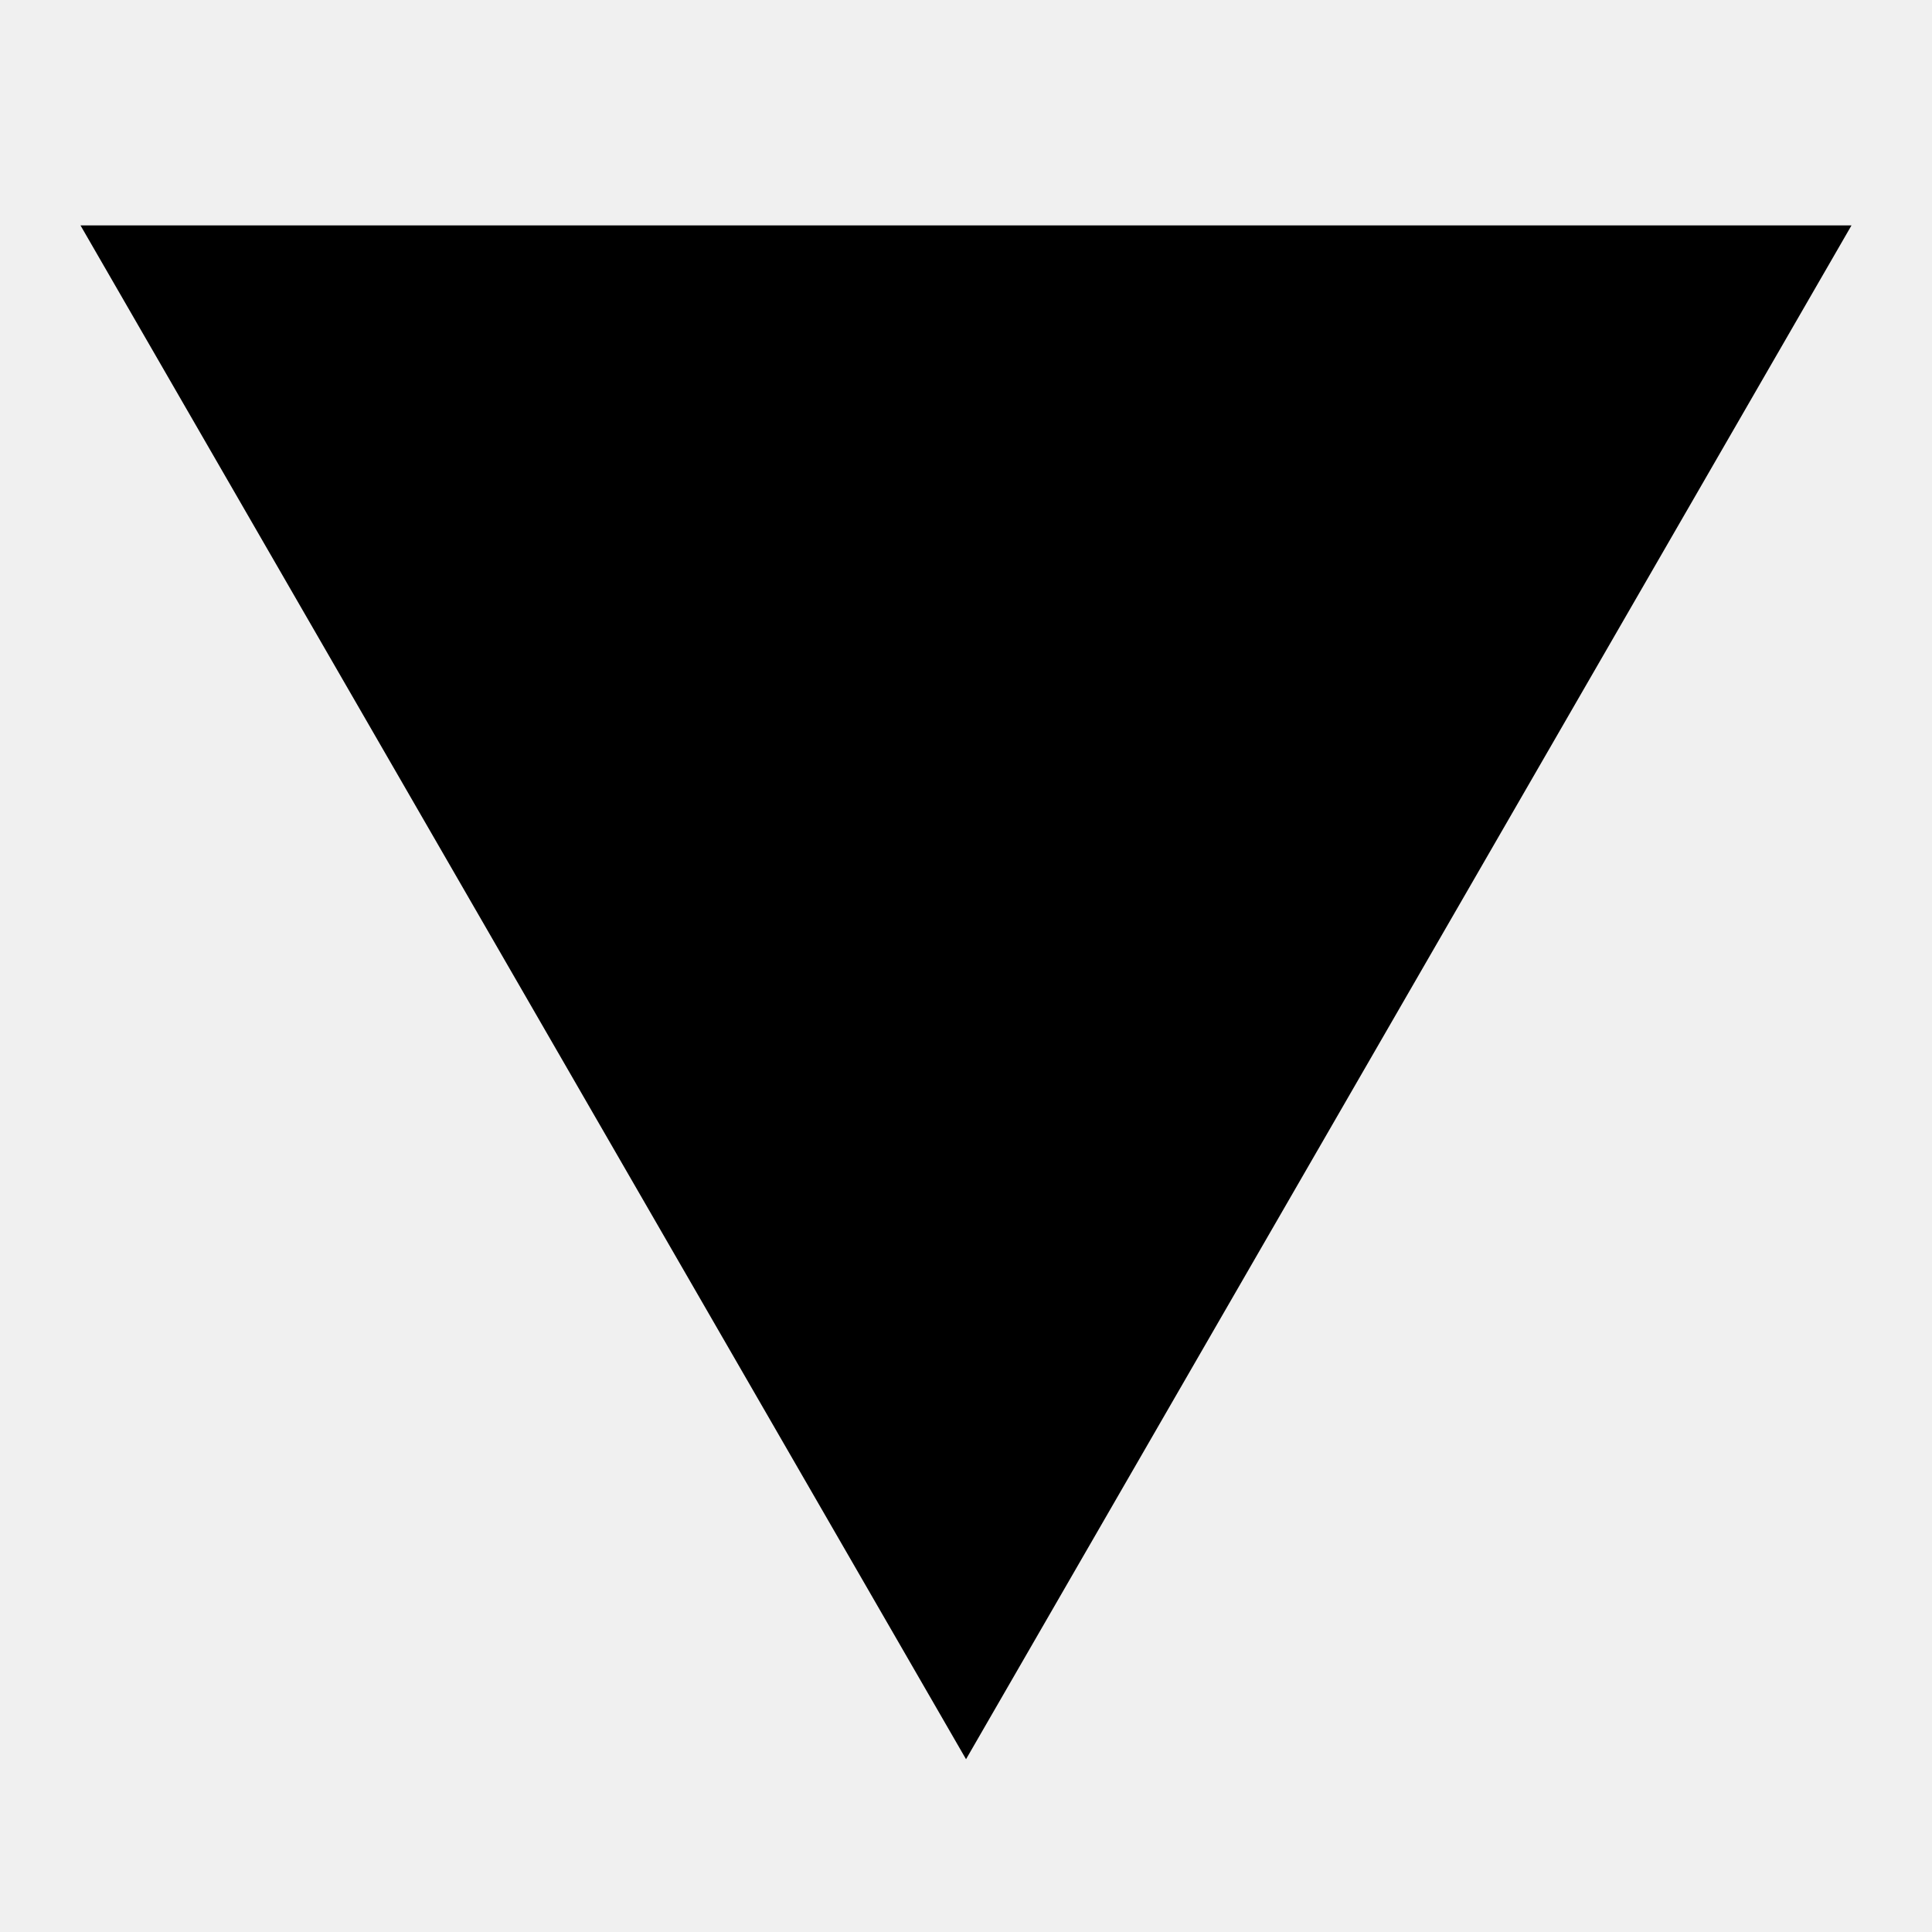
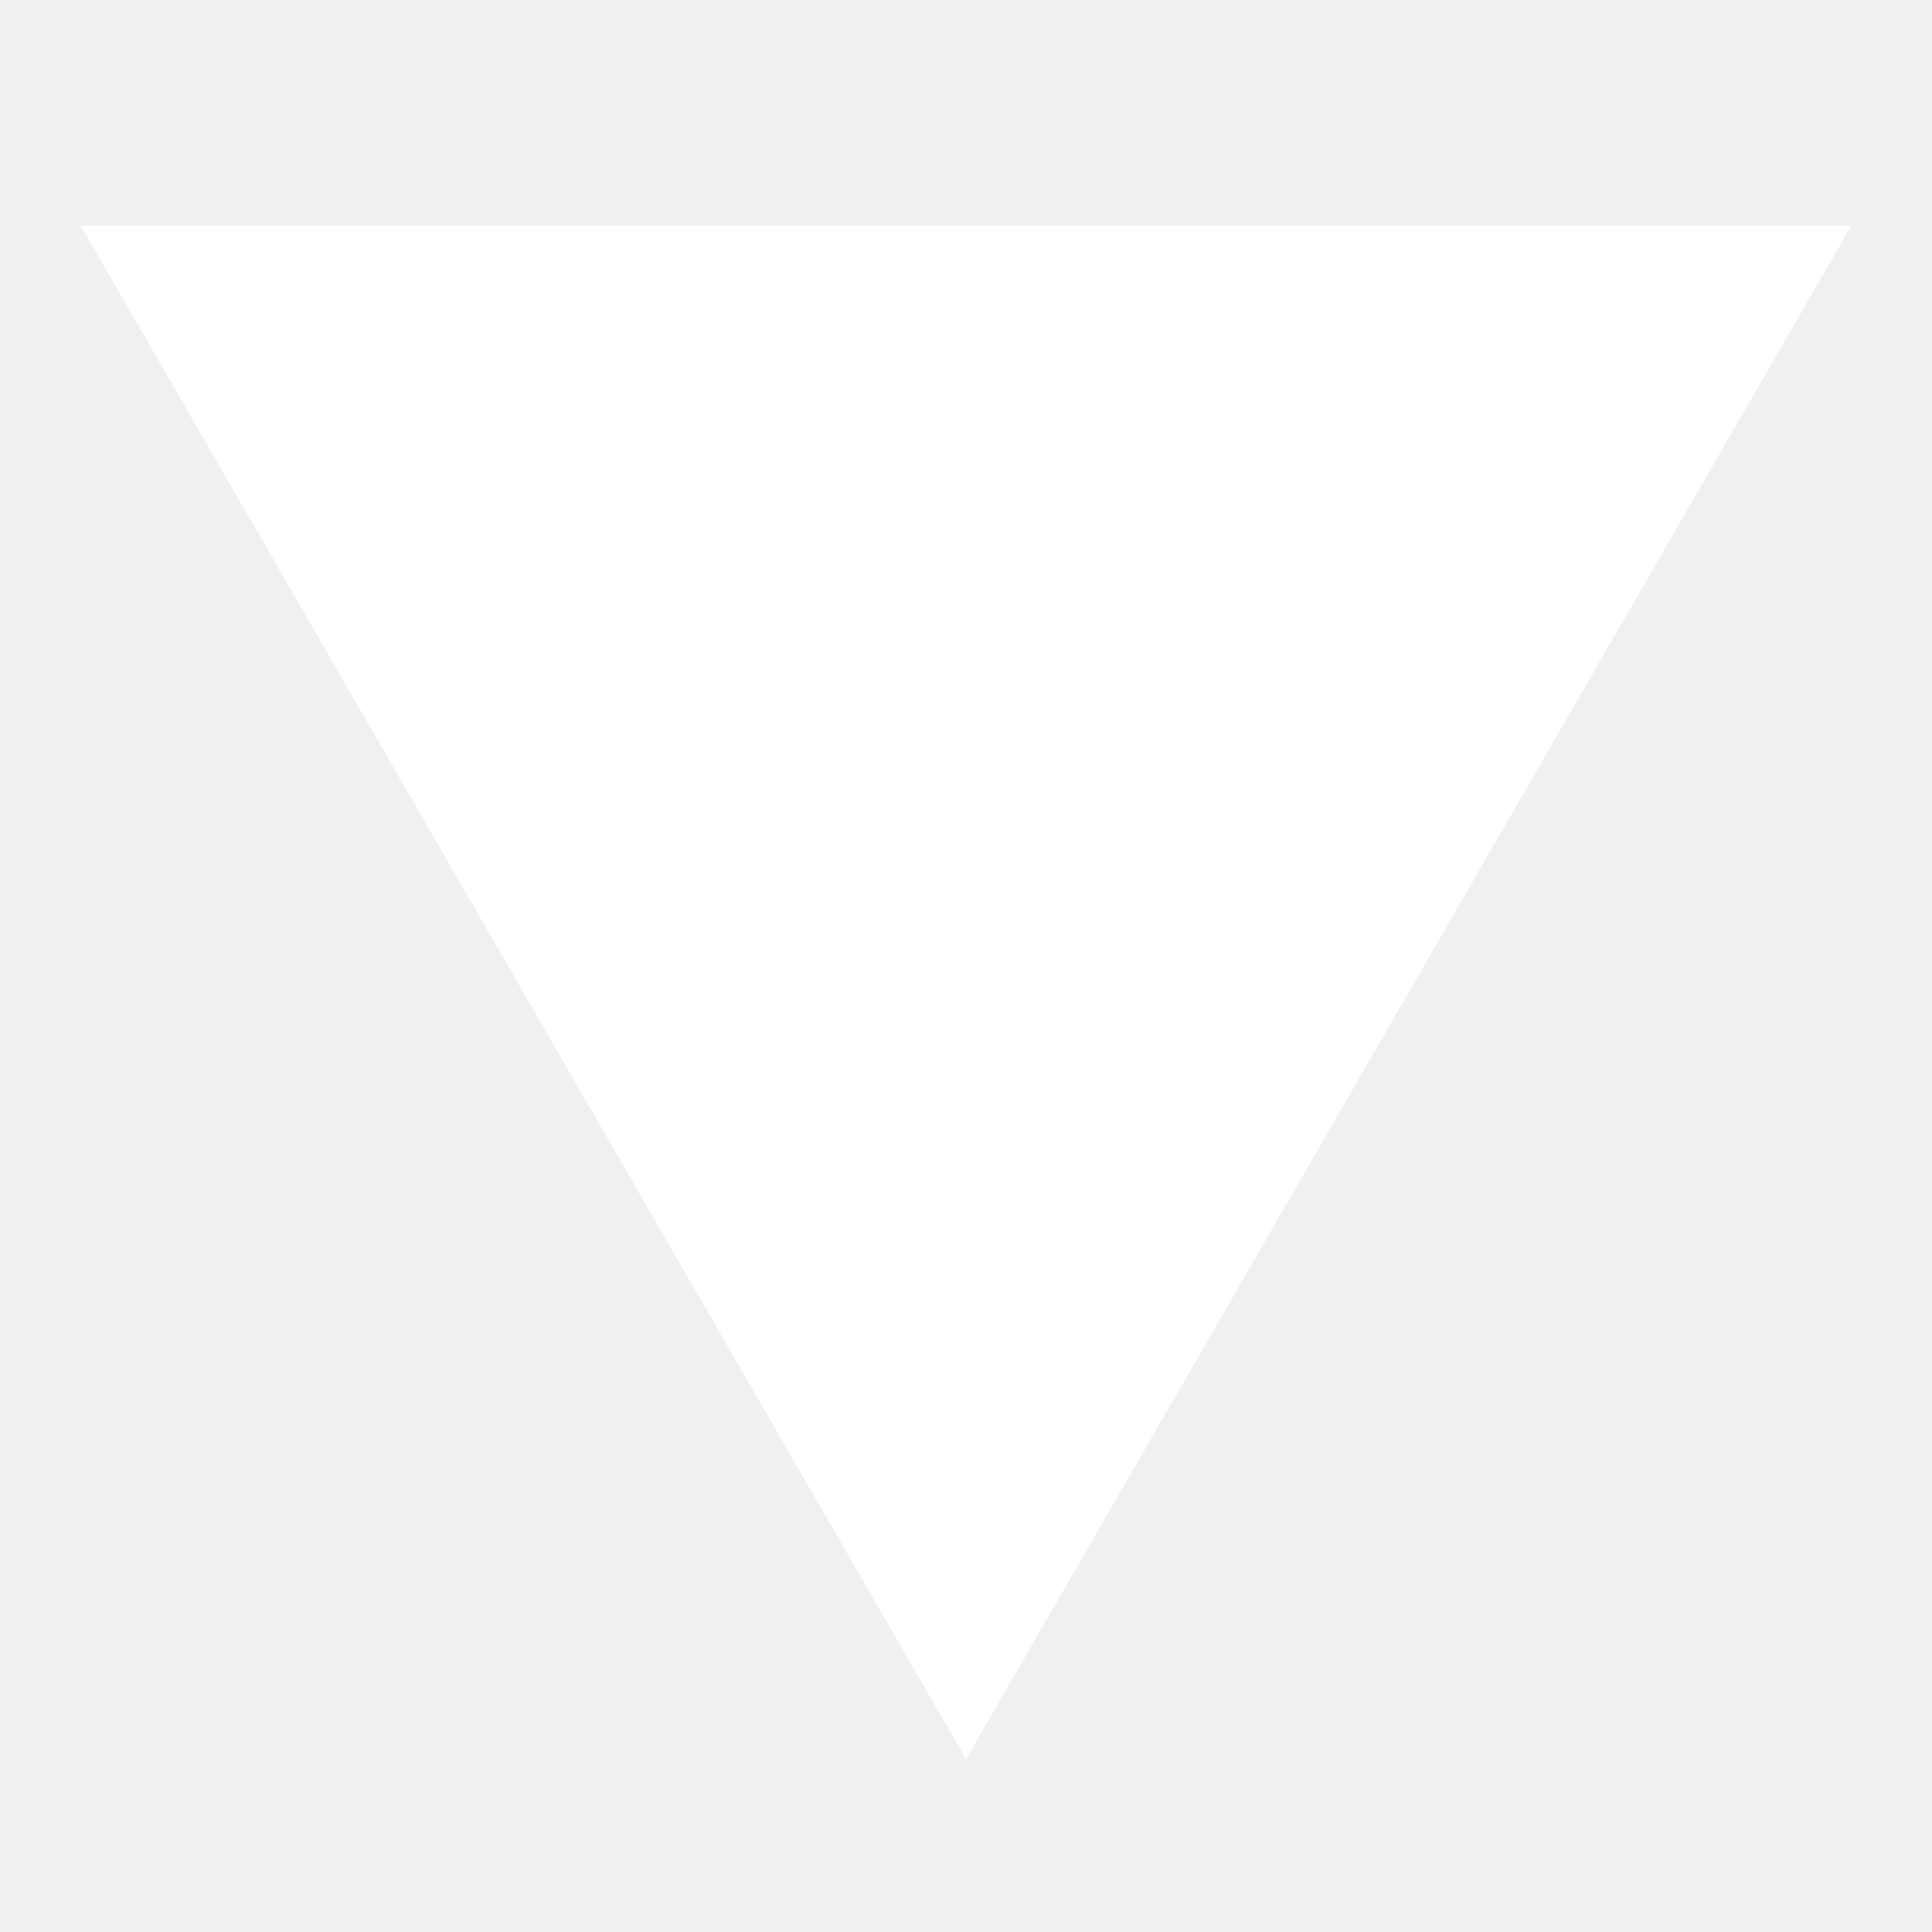
<svg xmlns="http://www.w3.org/2000/svg" version="1.1" id="Layer_1" x="0px" y="0px" width="60px" height="60px" viewBox="0 0 60 60" enable-background="new 0 0 60 60" xml:space="preserve">
-   <polygon points="57.5,7 30.001,54.634 2.5,7 " />
+   <polygon fill="#FFFFFF" points="57.5,7 30.001,54.634 2.5,7 " />
</svg>
